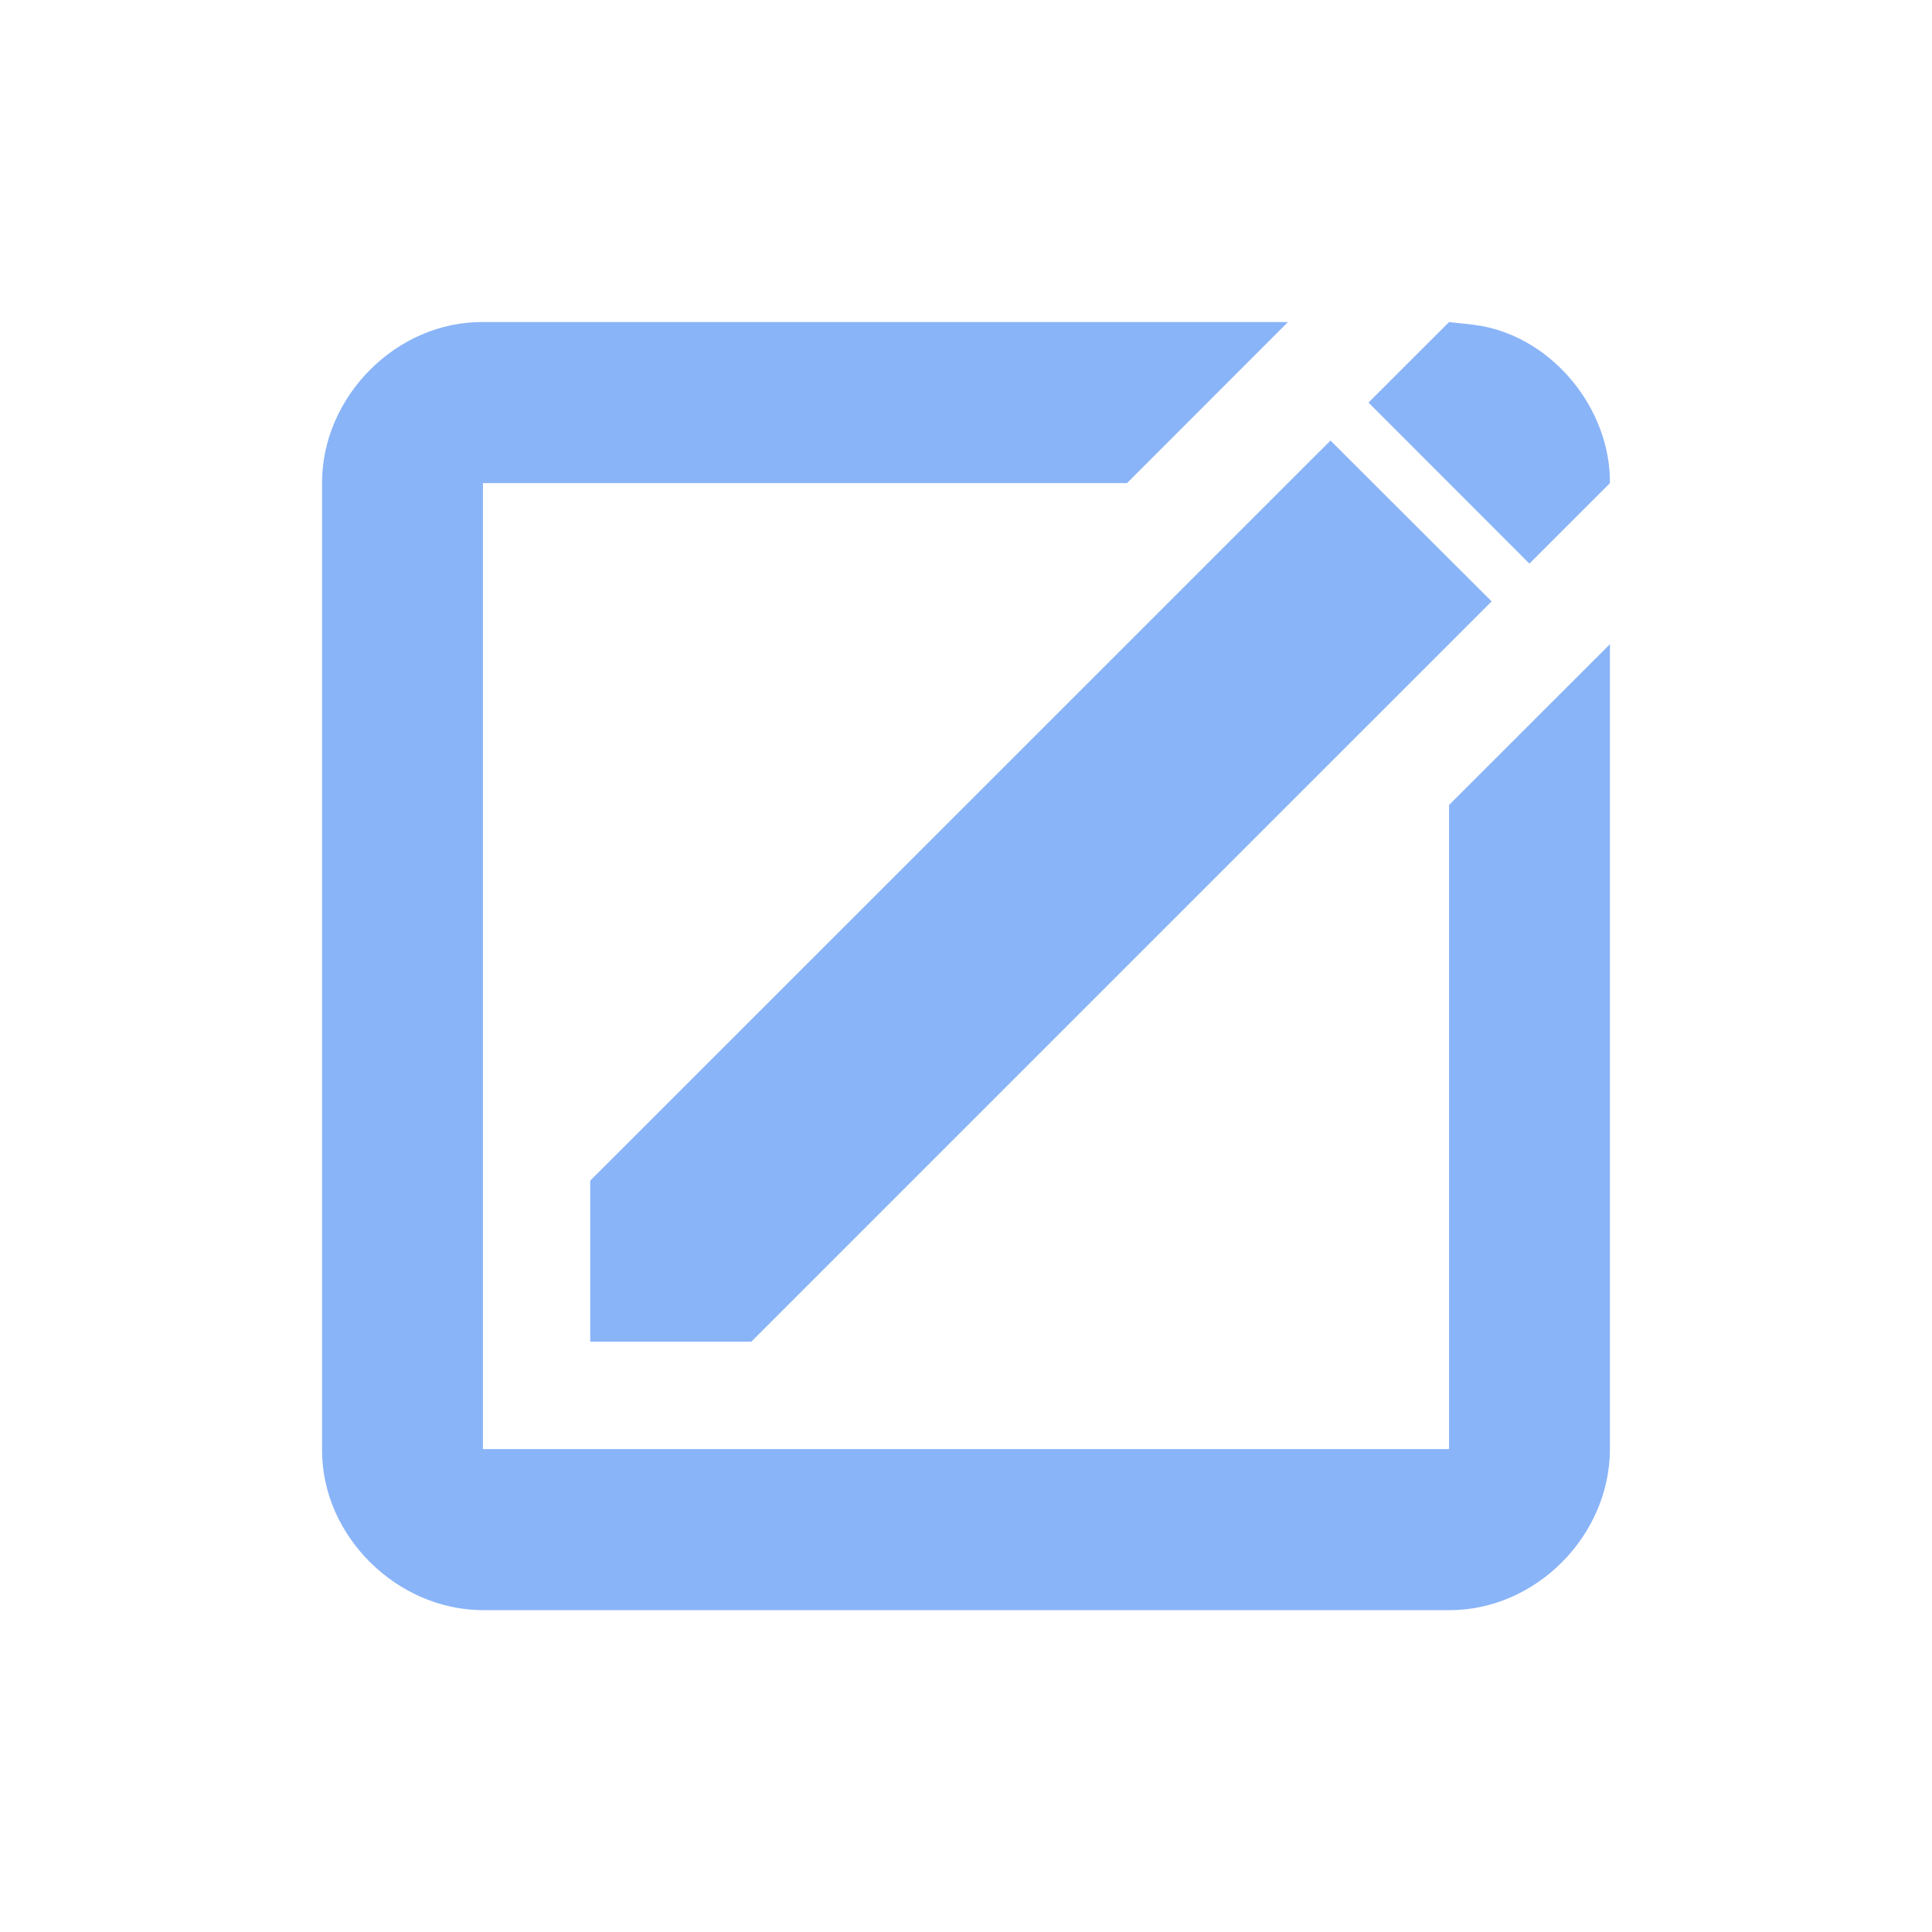
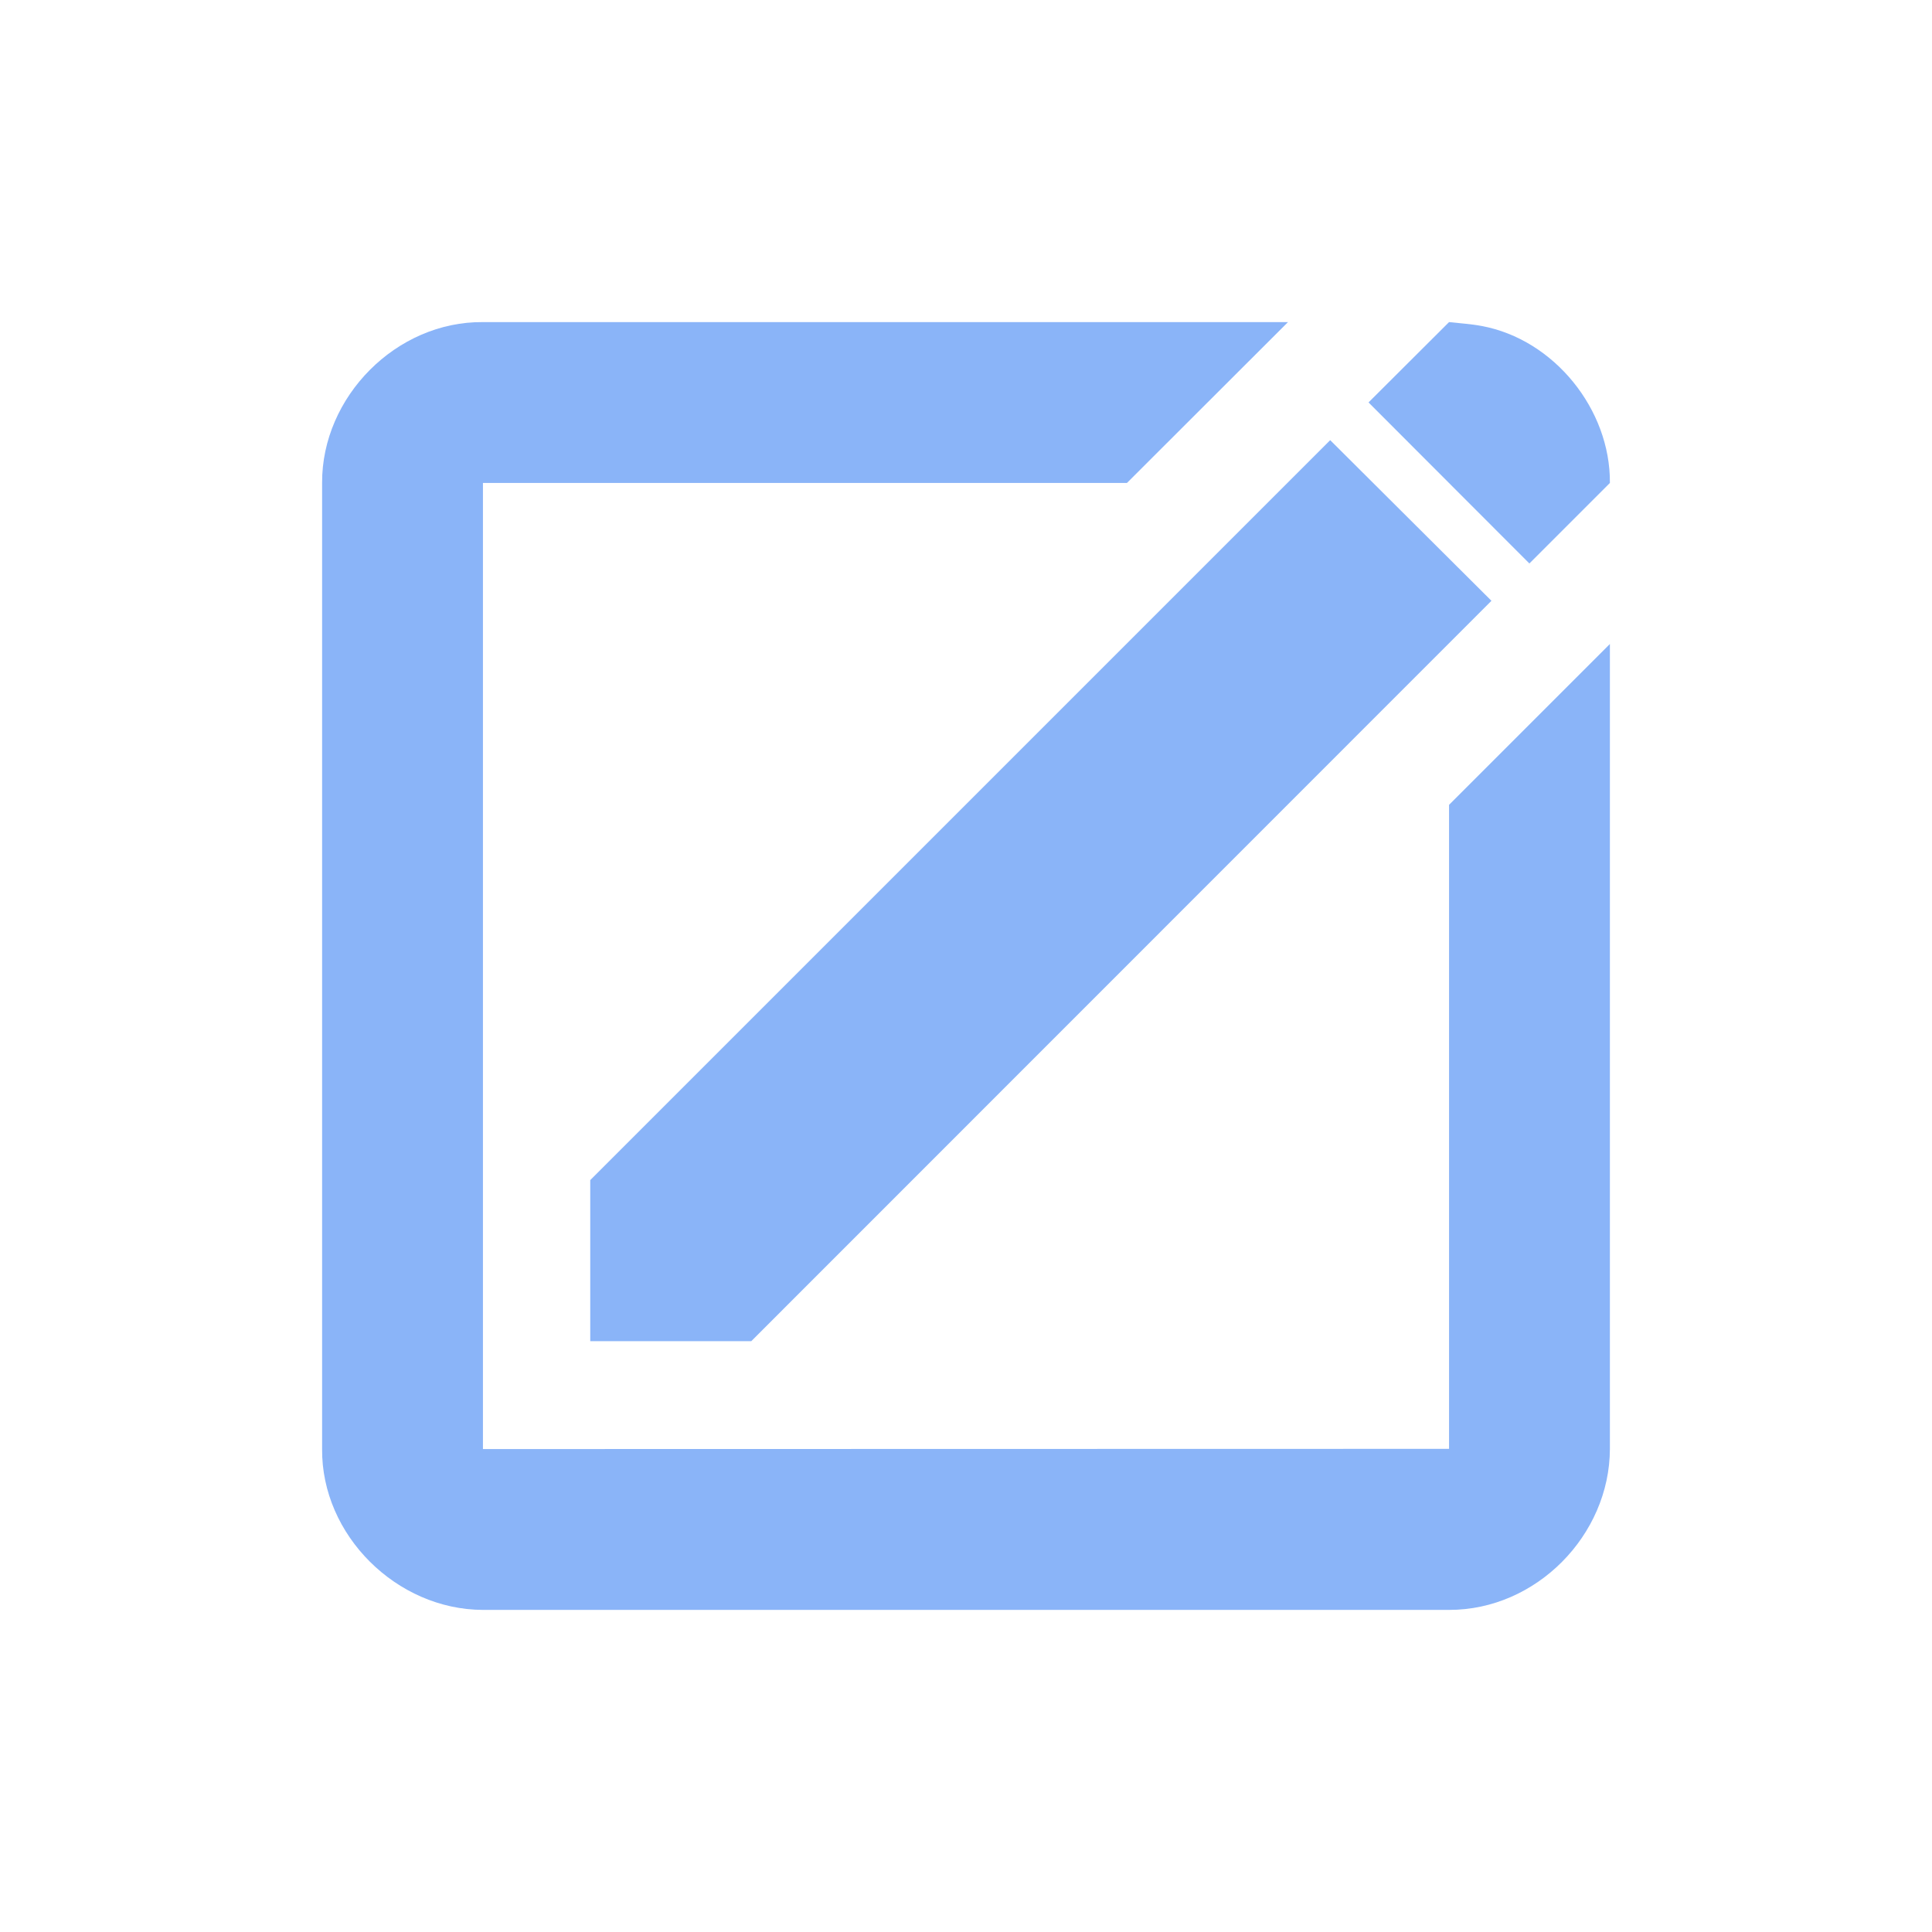
- <svg xmlns="http://www.w3.org/2000/svg" width="36mm" height="36mm" viewBox="0 0 36 36" version="1.1" id="svg8">
+ <svg xmlns="http://www.w3.org/2000/svg" width="36" height="36" viewBox="0 0 9.525 9.525" version="1.1" id="svg8">
  <defs id="defs2">
    <linearGradient id="linearGradient858">
      <stop style="stop-color:#000000;stop-opacity:1;" offset="0" id="stop856" />
    </linearGradient>
    <linearGradient id="linearGradient2280">
      <stop style="stop-color:#ffffff;stop-opacity:1;" offset="0" id="stop2278" />
    </linearGradient>
-     <pattern id="EMFhbasepattern" patternUnits="userSpaceOnUse" width="6" height="6" x="0" y="0" />
-     <pattern id="EMFhbasepattern-8" patternUnits="userSpaceOnUse" width="6" height="6" x="0" y="0" />
-     <pattern id="EMFhbasepattern-2" patternUnits="userSpaceOnUse" width="6" height="6" x="0" y="0" />
-     <pattern id="EMFhbasepattern-6" patternUnits="userSpaceOnUse" width="6" height="6" x="0" y="0" />
-     <pattern id="EMFhbasepattern-21" patternUnits="userSpaceOnUse" width="6" height="6" x="0" y="0" />
-     <pattern id="EMFhbasepattern-0" patternUnits="userSpaceOnUse" width="6" height="6" x="0" y="0" />
-     <pattern id="EMFhbasepattern-9" patternUnits="userSpaceOnUse" width="6" height="6" x="0" y="0" />
-     <pattern id="EMFhbasepattern-5" patternUnits="userSpaceOnUse" width="6" height="6" x="0" y="0" />
-     <pattern id="EMFhbasepattern-1" patternUnits="userSpaceOnUse" width="6" height="6" x="0" y="0" />
-     <pattern id="EMFhbasepattern-96" patternUnits="userSpaceOnUse" width="6" height="6" x="0" y="0" />
-     <pattern id="EMFhbasepattern-50" patternUnits="userSpaceOnUse" width="6" height="6" x="0" y="0" />
-     <pattern id="EMFhbasepattern-4" patternUnits="userSpaceOnUse" width="6" height="6" x="0" y="0" />
-     <pattern id="EMFhbasepattern-15" patternUnits="userSpaceOnUse" width="6" height="6" x="0" y="0" />
-     <pattern id="EMFhbasepattern-95" patternUnits="userSpaceOnUse" width="6" height="6" x="0" y="0" />
-     <pattern id="EMFhbasepattern-3" patternUnits="userSpaceOnUse" width="6" height="6" x="0" y="0" />
-     <pattern id="EMFhbasepattern-156" patternUnits="userSpaceOnUse" width="6" height="6" x="0" y="0" />
-     <pattern id="EMFhbasepattern-500" patternUnits="userSpaceOnUse" width="6" height="6" x="0" y="0" />
-     <pattern id="EMFhbasepattern-51" patternUnits="userSpaceOnUse" width="6" height="6" x="0" y="0" />
-     <pattern id="EMFhbasepattern-29" patternUnits="userSpaceOnUse" width="6" height="6" x="0" y="0" />
-     <pattern id="EMFhbasepattern-298" patternUnits="userSpaceOnUse" width="6" height="6" x="0" y="0" />
  </defs>
-   <g id="layer1">
-     <path style="fill:#8ab4f8;stroke:none;stroke-width:0.013px;stroke-linecap:round;stroke-linejoin:round;stroke-miterlimit:4;stroke-dasharray:none;stroke-opacity:1;fill-opacity:1" d="M 28.498,10.502 29.999,9.002 C 30.008,7.633 28.959,6.323 27.606,6.074 27.406,6.038 27.202,6.027 27.001,6.001 l -1.501,1.5 z" id="path880" />
-     <path style="fill:#8ab4f8;stroke:none;stroke-width:0.013px;stroke-linecap:round;stroke-linejoin:round;stroke-miterlimit:4;stroke-dasharray:none;stroke-opacity:1;fill-opacity:1" d="M 27.794,11.206 14,25 H 10.998 V 22 L 24.792,8.209 Z" id="path878" />
-     <path style="fill:#8ab4f8;stroke:none;stroke-width:0.013px;stroke-linecap:round;stroke-linejoin:round;stroke-miterlimit:4;stroke-dasharray:none;stroke-opacity:1;fill-opacity:1" d="M 8.999,27.002 V 9.002 H 21 L 23.999,6.001 H 8.999 C 7.387,5.987 5.996,7.392 6.001,9.002 V 27.002 c -0.014,1.612 1.391,2.998 2.998,3.001 l 18.002,3e-6 c 1.62,0.005 2.994,-1.389 2.998,-3.001 l 4e-6,-14.999 -2.998,2.997 v 12.002 z" id="path862" />
-     <path style="fill:none;stroke:none;stroke-width:0.013px;stroke-linecap:round;stroke-linejoin:round;stroke-miterlimit:4;stroke-dasharray:none;stroke-opacity:1" d="M 0,36 H 36 V 0 H 0 Z" id="path860" />
-   </g>
+   <path style="fill:#8ab4f8;fill-opacity:1;stroke:none;stroke-width:0;stroke-linecap:round;stroke-linejoin:round;stroke-miterlimit:4;stroke-dasharray:none;stroke-opacity:1" d="M 7.54,2.778 7.937,2.381 C 7.94,2.019 7.662,1.673 7.304,1.607 7.251,1.597 7.197,1.594 7.144,1.588 L 6.747,1.984 Z" id="path4" />
+   <path style="fill:#8ab4f8;fill-opacity:1;stroke:none;stroke-width:0;stroke-linecap:round;stroke-linejoin:round;stroke-miterlimit:4;stroke-dasharray:none;stroke-opacity:1" d="M 7.353,2.962 3.704,6.612 H 2.91 V 5.818 l 3.648,-3.648 z" id="path3" />
+   <path style="fill:#8ab4f8;fill-opacity:1;stroke:none;stroke-width:0;stroke-linecap:round;stroke-linejoin:round;stroke-miterlimit:4;stroke-dasharray:none;stroke-opacity:1" d="M 2.381,7.144 V 2.381 H 5.556 L 6.35,1.588 H 2.381 C 1.954,1.584 1.586,1.956 1.588,2.381 v 4.762 c -0.004,0.426 0.368,0.793 0.793,0.794 l 4.763,8e-7 c 0.429,0.001 0.792,-0.368 0.793,-0.794 l 1e-6,-3.968 -0.793,0.793 v 3.175 z" id="path2" />
+   <path style="fill:none;stroke:none;stroke-width:0;stroke-linecap:round;stroke-linejoin:round;stroke-miterlimit:4;stroke-dasharray:none;stroke-opacity:1" d="M 0,9.525 H 9.525 V 0 H 0 Z" id="path1" />
</svg>
